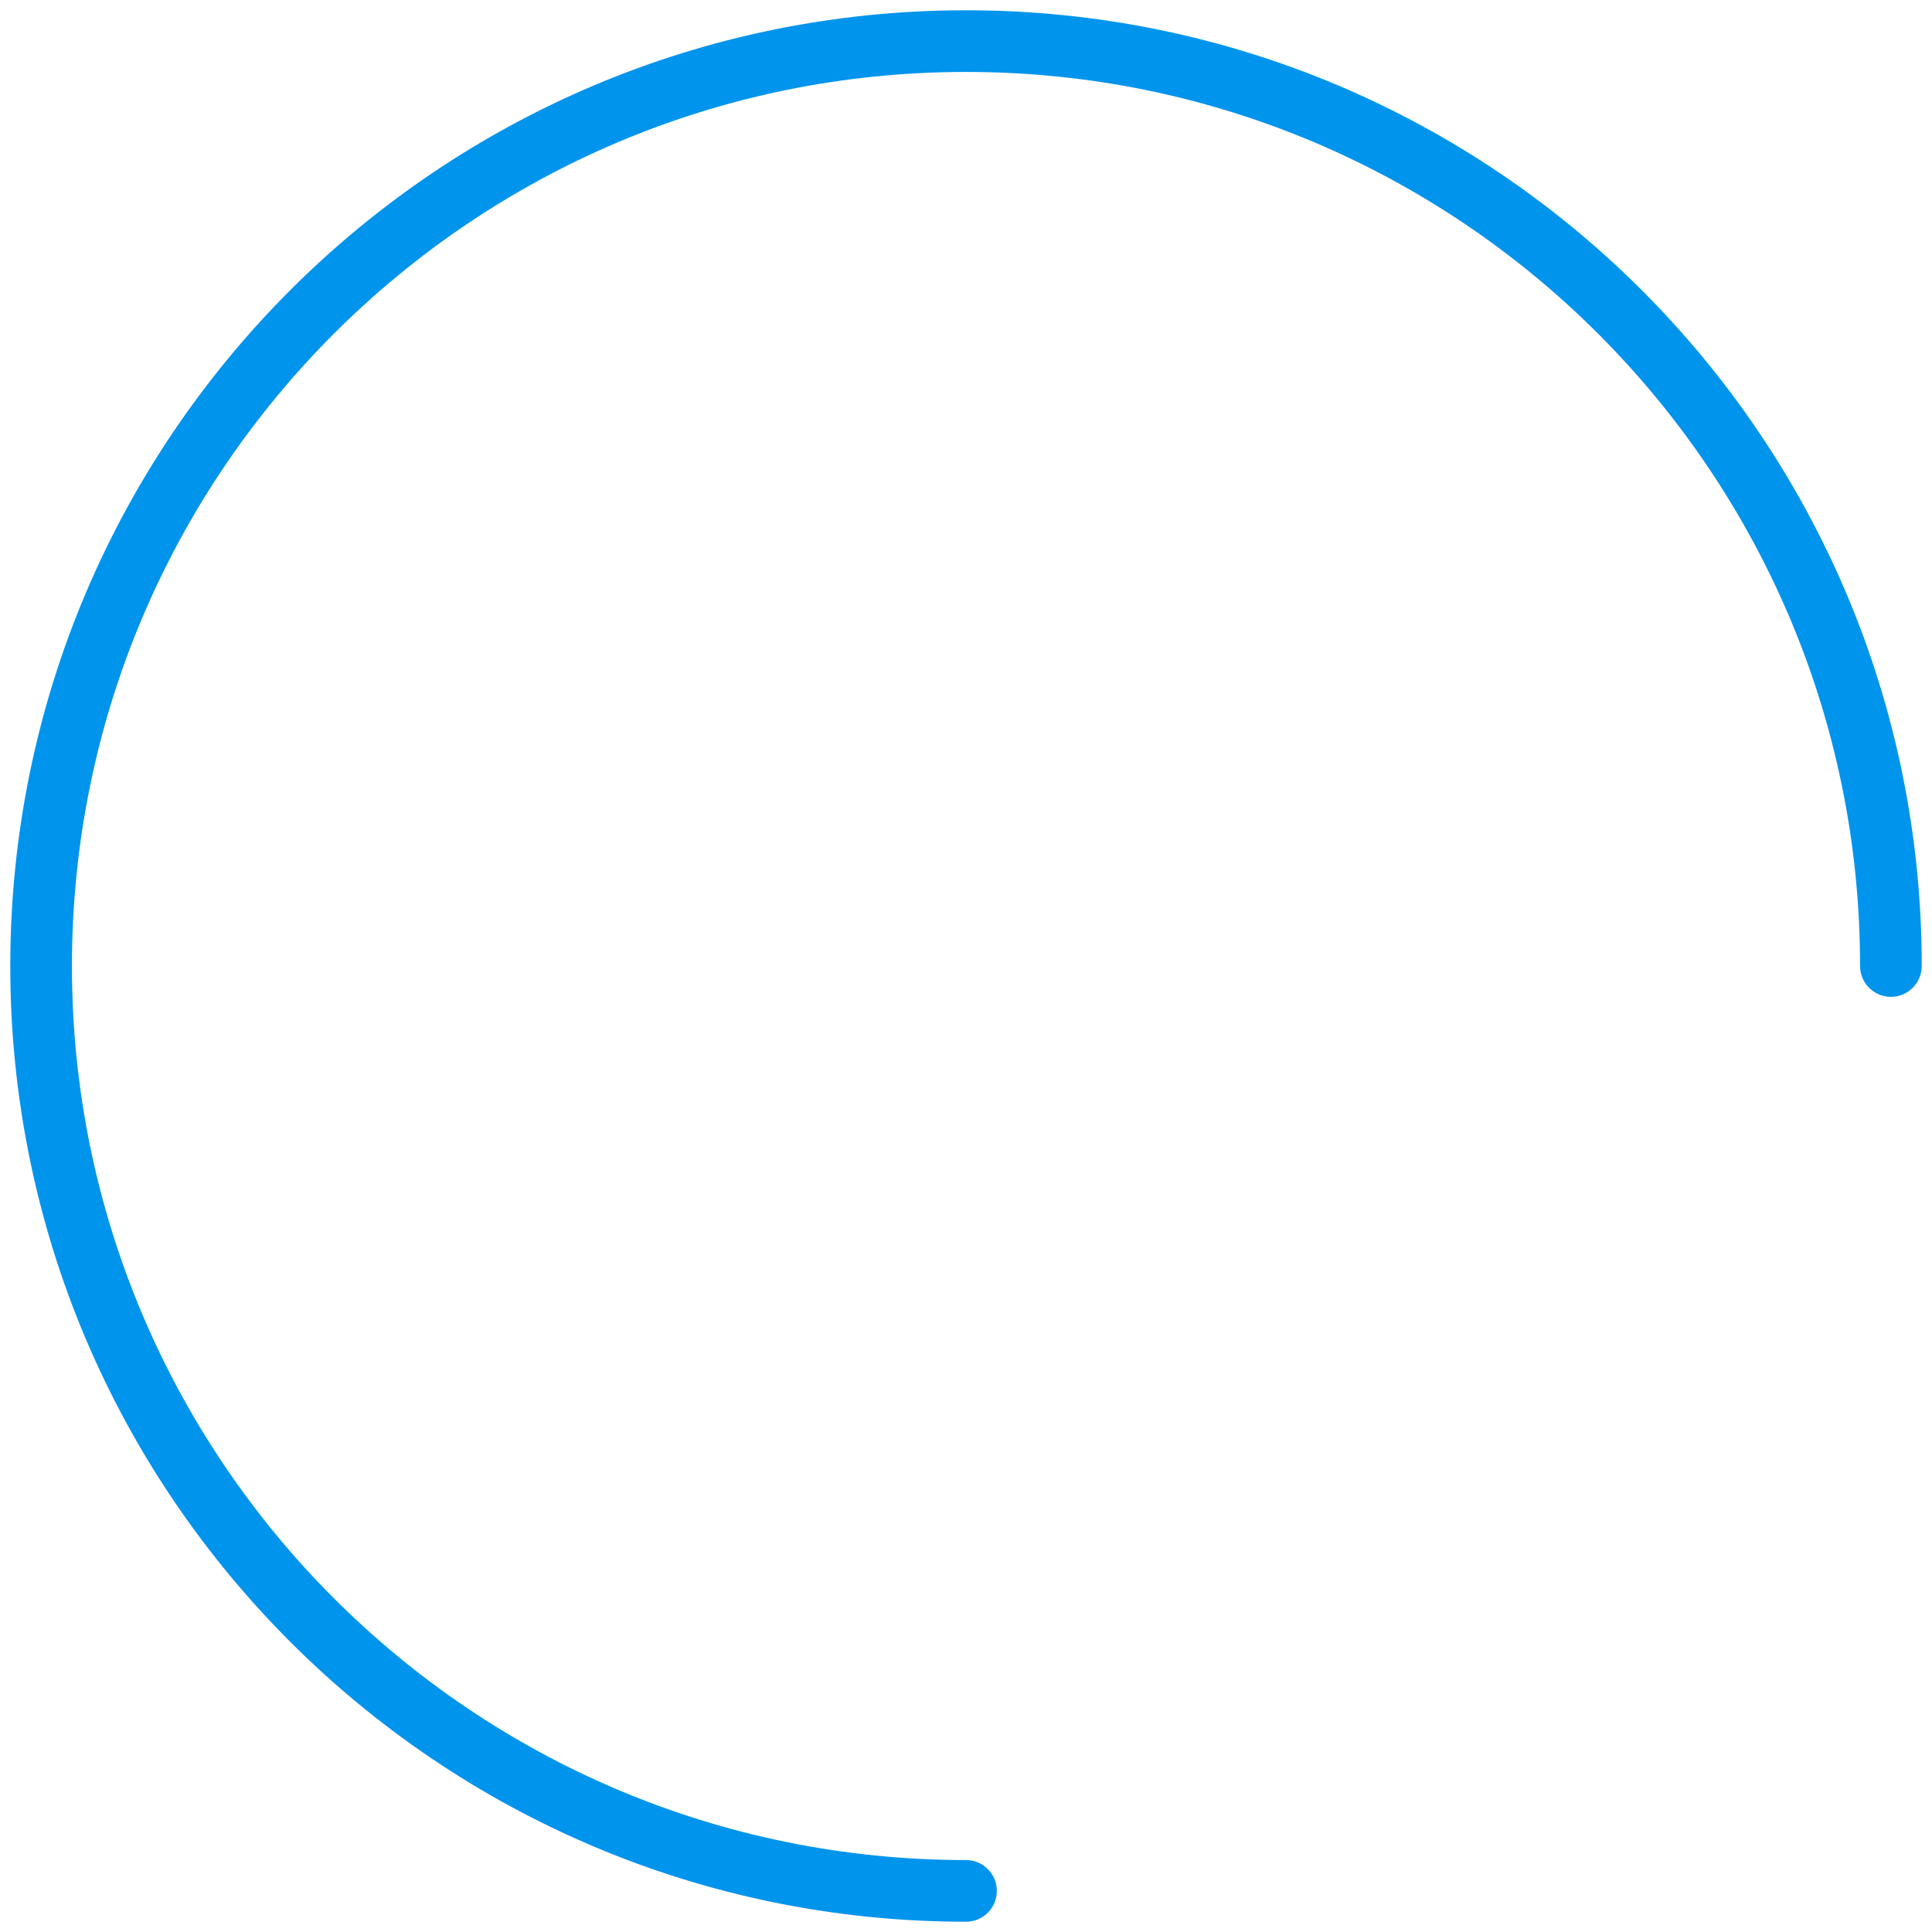
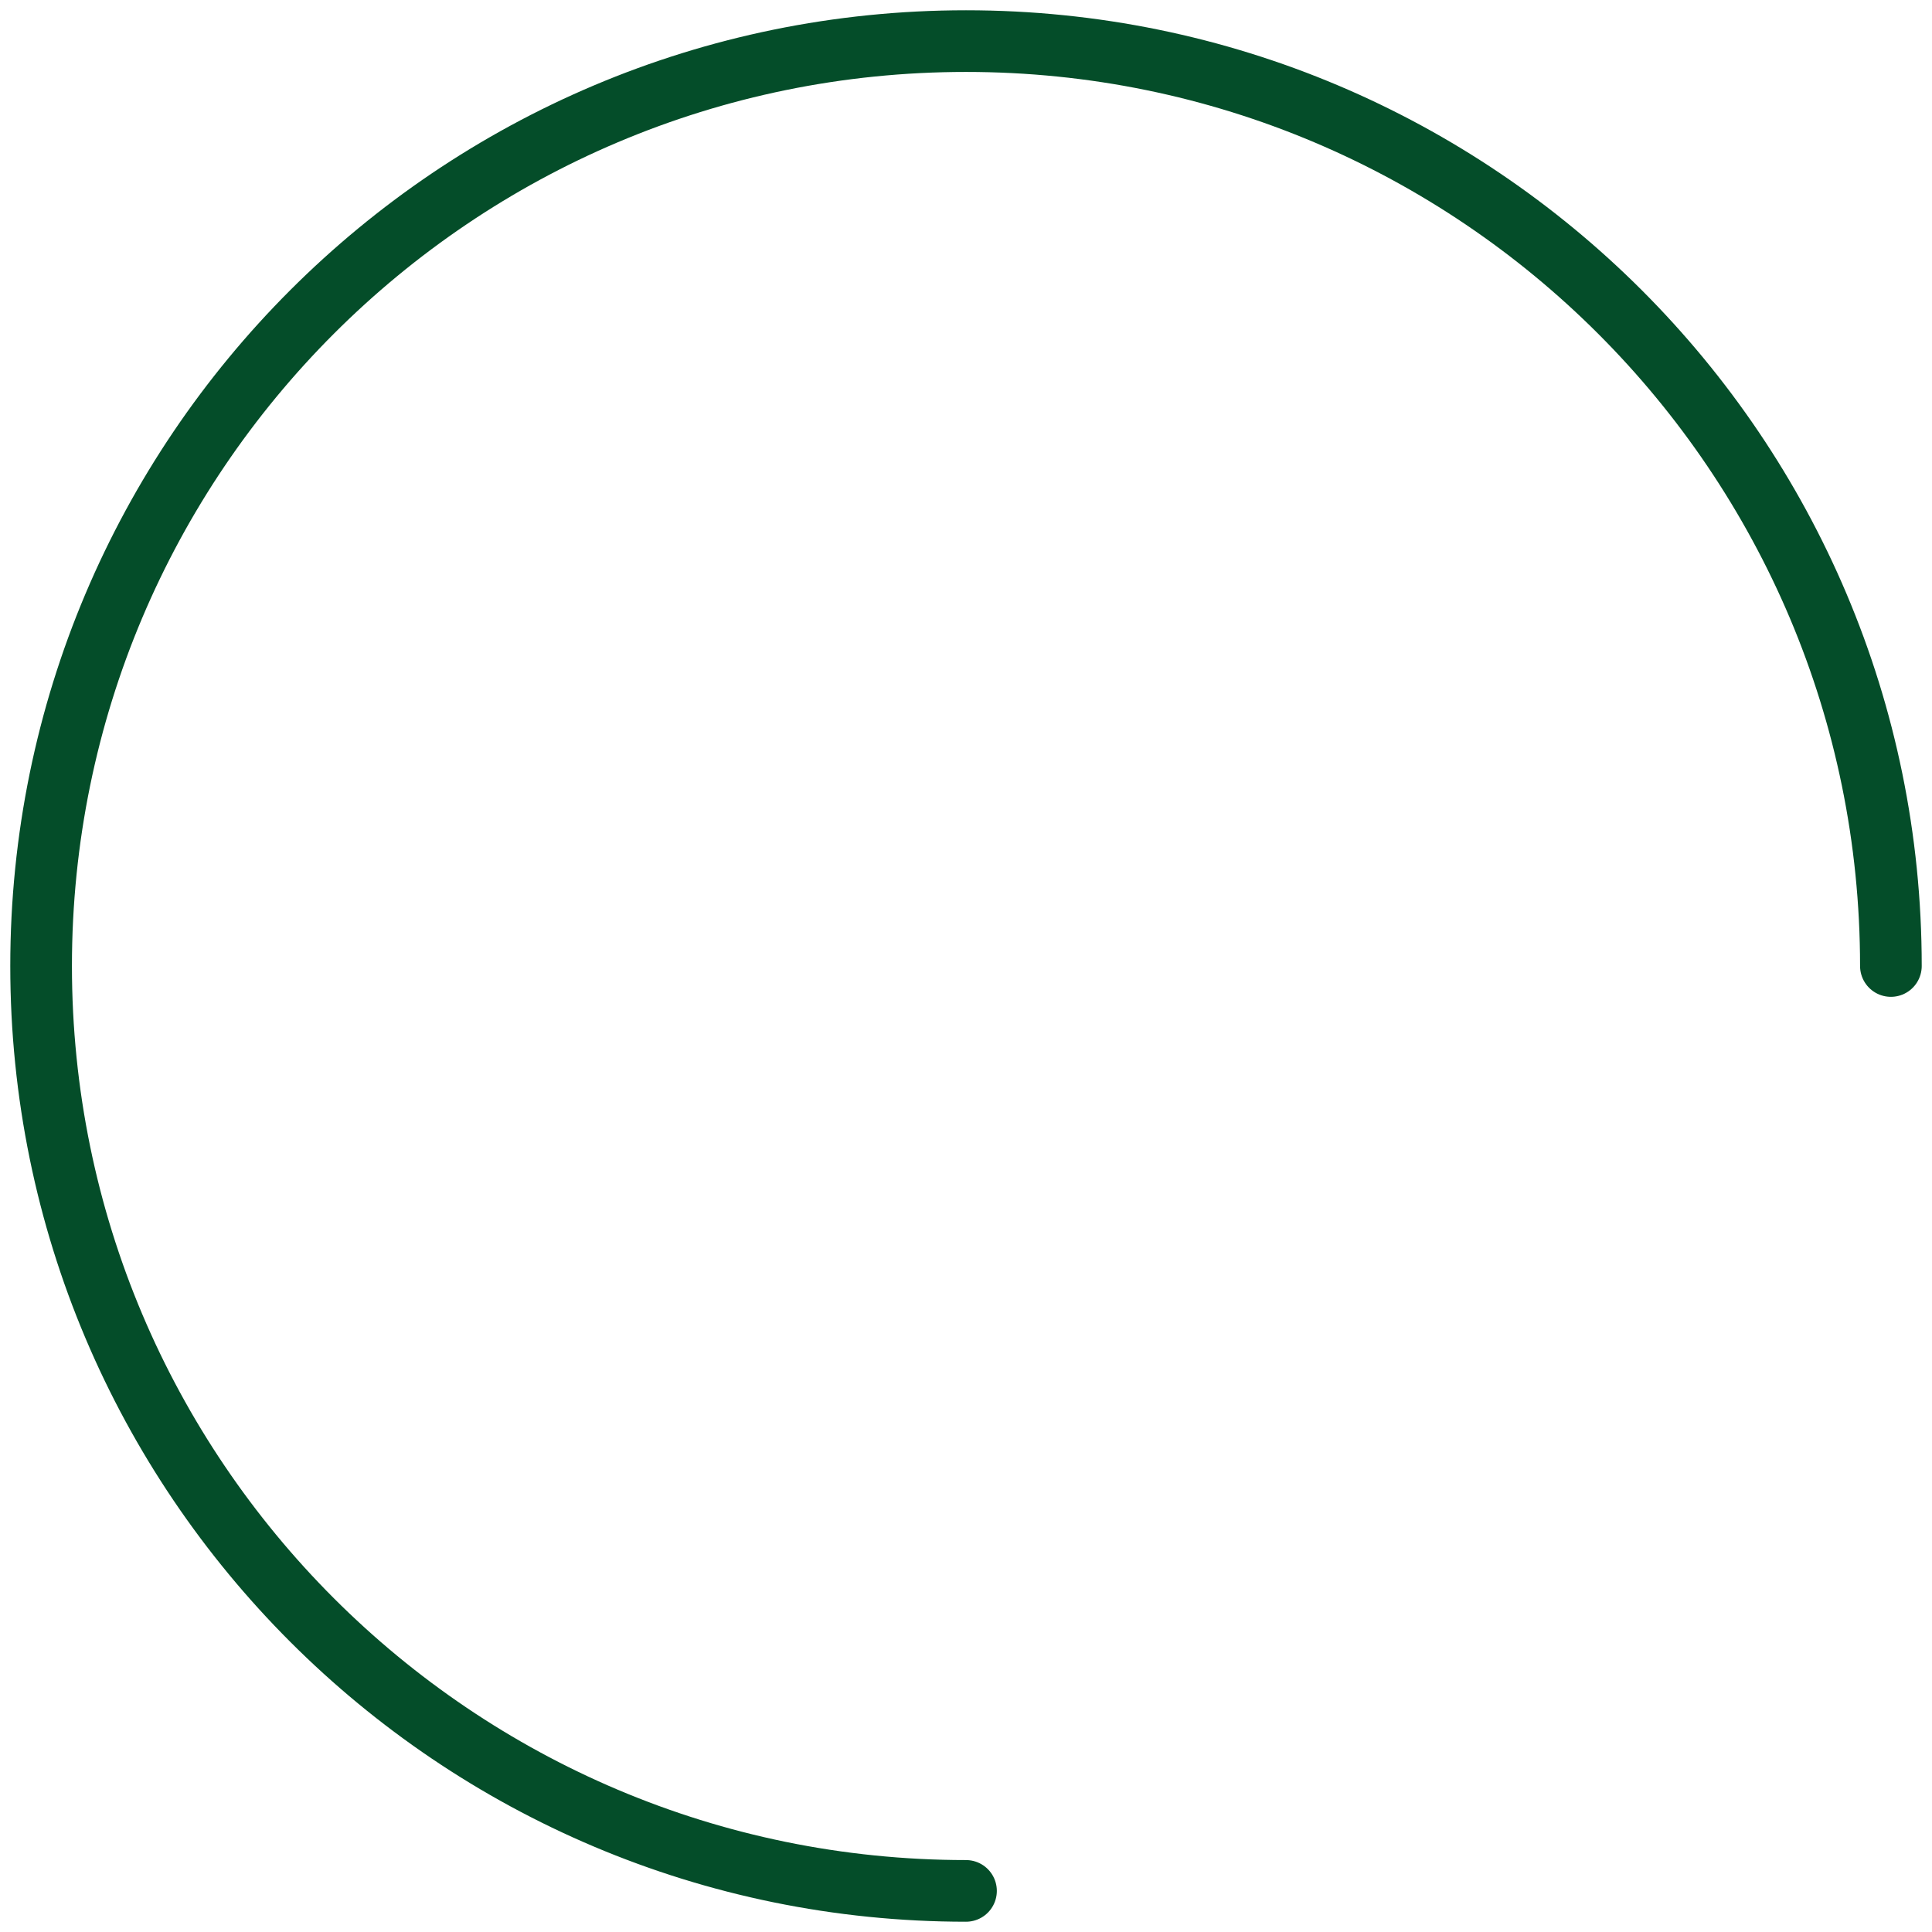
<svg xmlns="http://www.w3.org/2000/svg" width="94" height="94" viewBox="0 0 94 94" fill="none">
-   <path d="M92 47C92 22.147 71.853 2 47 2C22.147 2 2 22.147 2 47C2 71.853 22.147 92 47 92" stroke="#0094ec" stroke-width="3" stroke-linecap="round" stroke-linejoin="round" />
+   <path d="M92 47C92 22.147 71.853 2 47 2C22.147 2 2 22.147 2 47C2 71.853 22.147 92 47 92" stroke="#044D29" stroke-width="3" stroke-linecap="round" stroke-linejoin="round" />
</svg>
